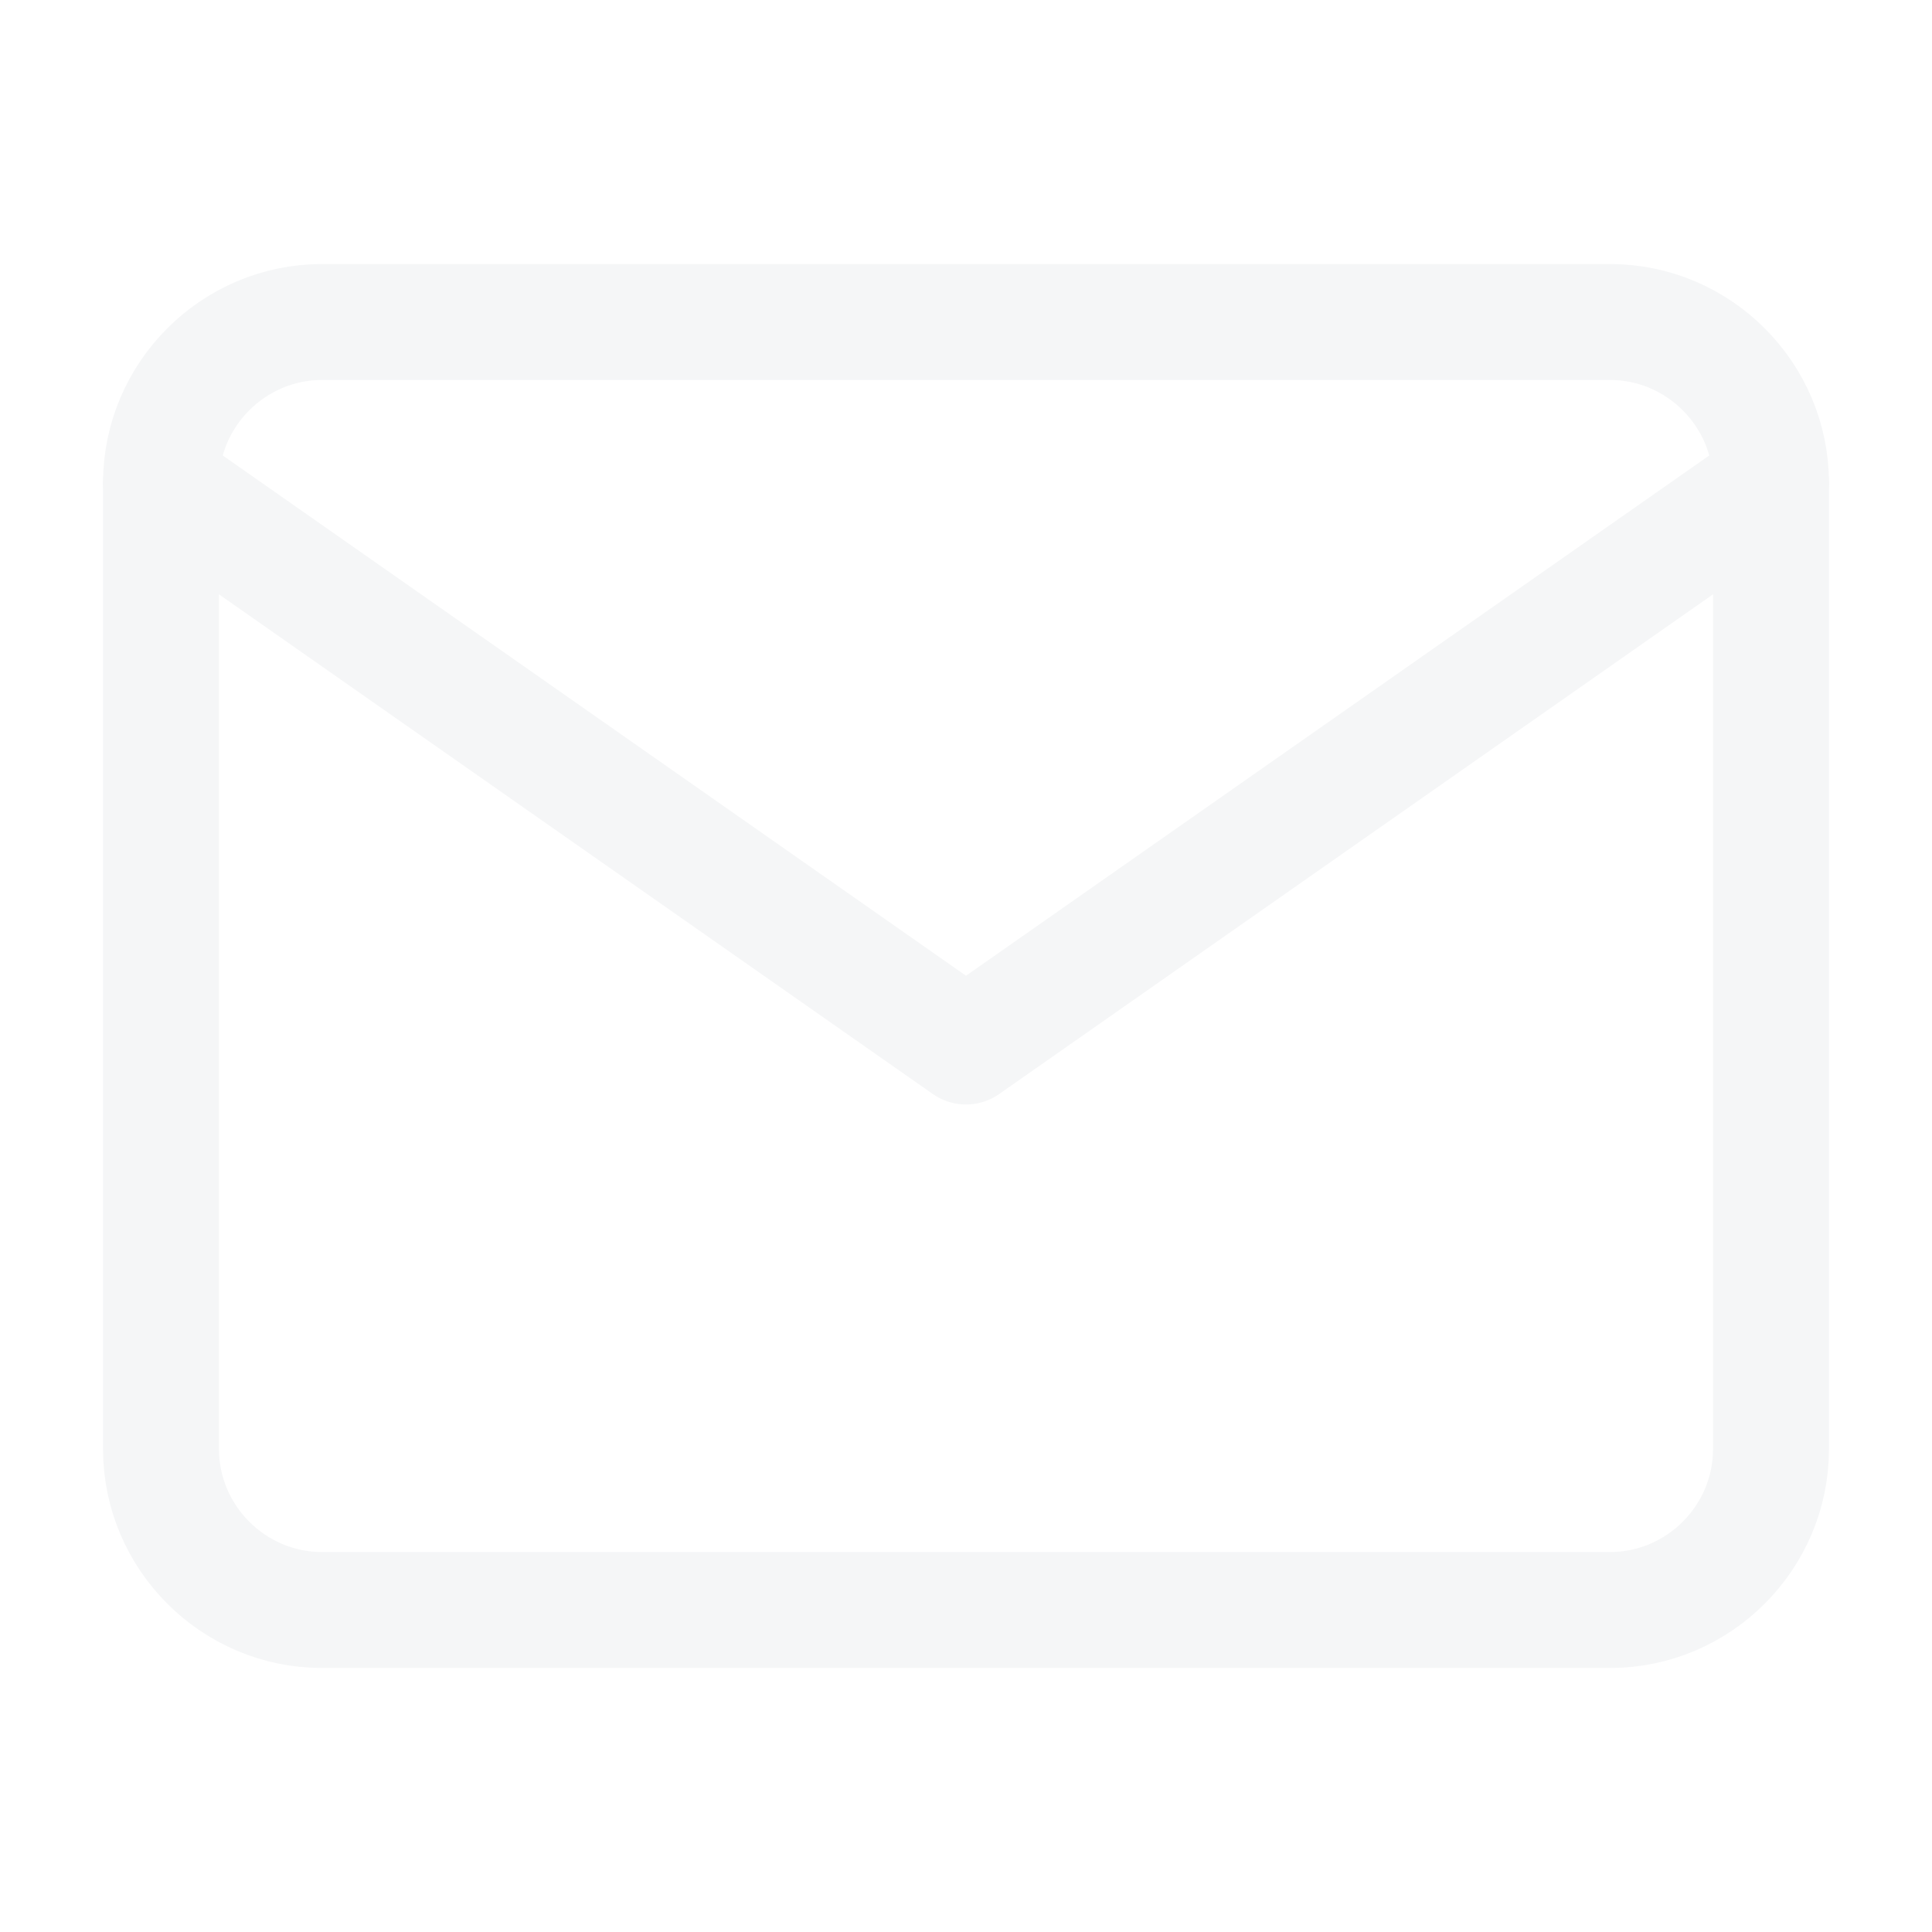
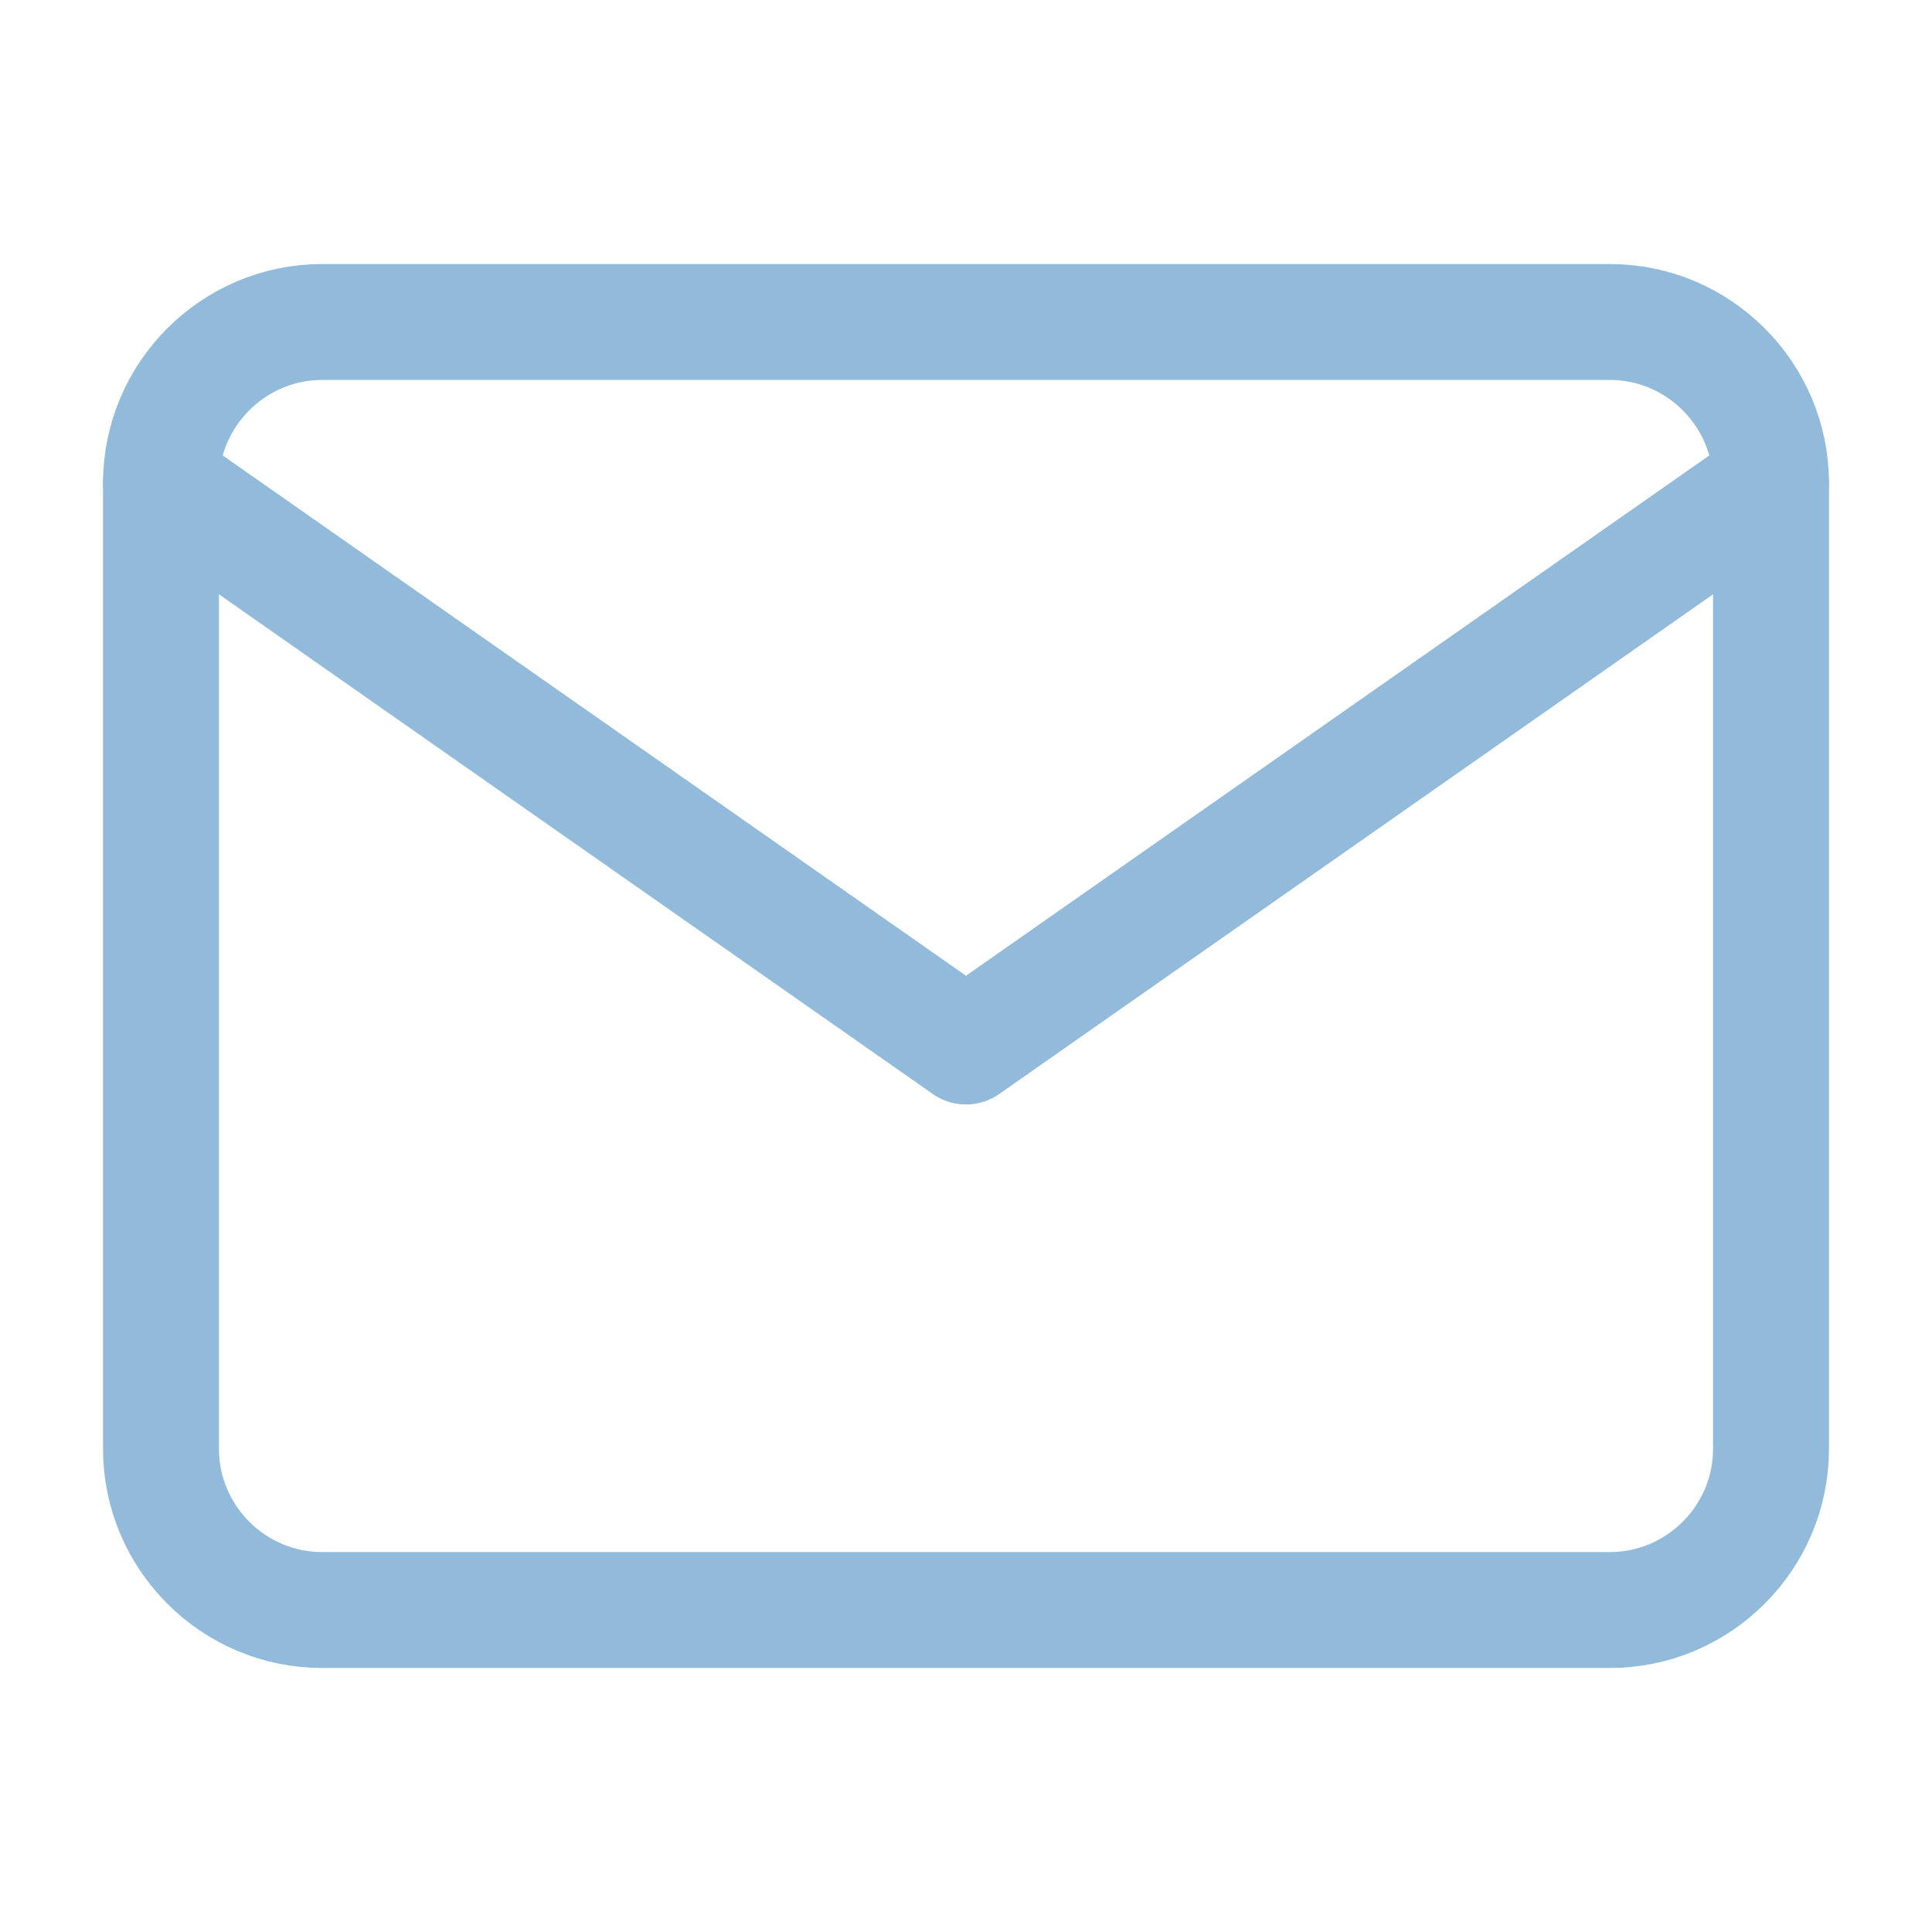
<svg xmlns="http://www.w3.org/2000/svg" width="100" height="100" viewBox="0 0 100 100" fill="none">
-   <path d="M16.667 16.667H83.333C87.917 16.667 91.667 20.417 91.667 25V75C91.667 79.584 87.917 83.334 83.333 83.334H16.667C12.083 83.334 8.333 79.584 8.333 75V25C8.333 20.417 12.083 16.667 16.667 16.667Z" stroke="#F5F6F7" stroke-width="6" stroke-linecap="round" stroke-linejoin="round" />
-   <path d="M91.667 25L50 54.167L8.333 25" stroke="#F5F6F7" stroke-width="6" stroke-linecap="round" stroke-linejoin="round" />
+   <path d="M16.667 16.667H83.333C87.917 16.667 91.667 20.417 91.667 25V75C91.667 79.584 87.917 83.334 83.333 83.334H16.667C12.083 83.334 8.333 79.584 8.333 75V25C8.333 20.417 12.083 16.667 16.667 16.667Z" stroke="#92BBDB" stroke-width="6" stroke-linecap="round" stroke-linejoin="round" />
+   <path d="M91.667 25L50 54.167L8.333 25" stroke="#92BBDB" stroke-width="6" stroke-linecap="round" stroke-linejoin="round" />
</svg>
